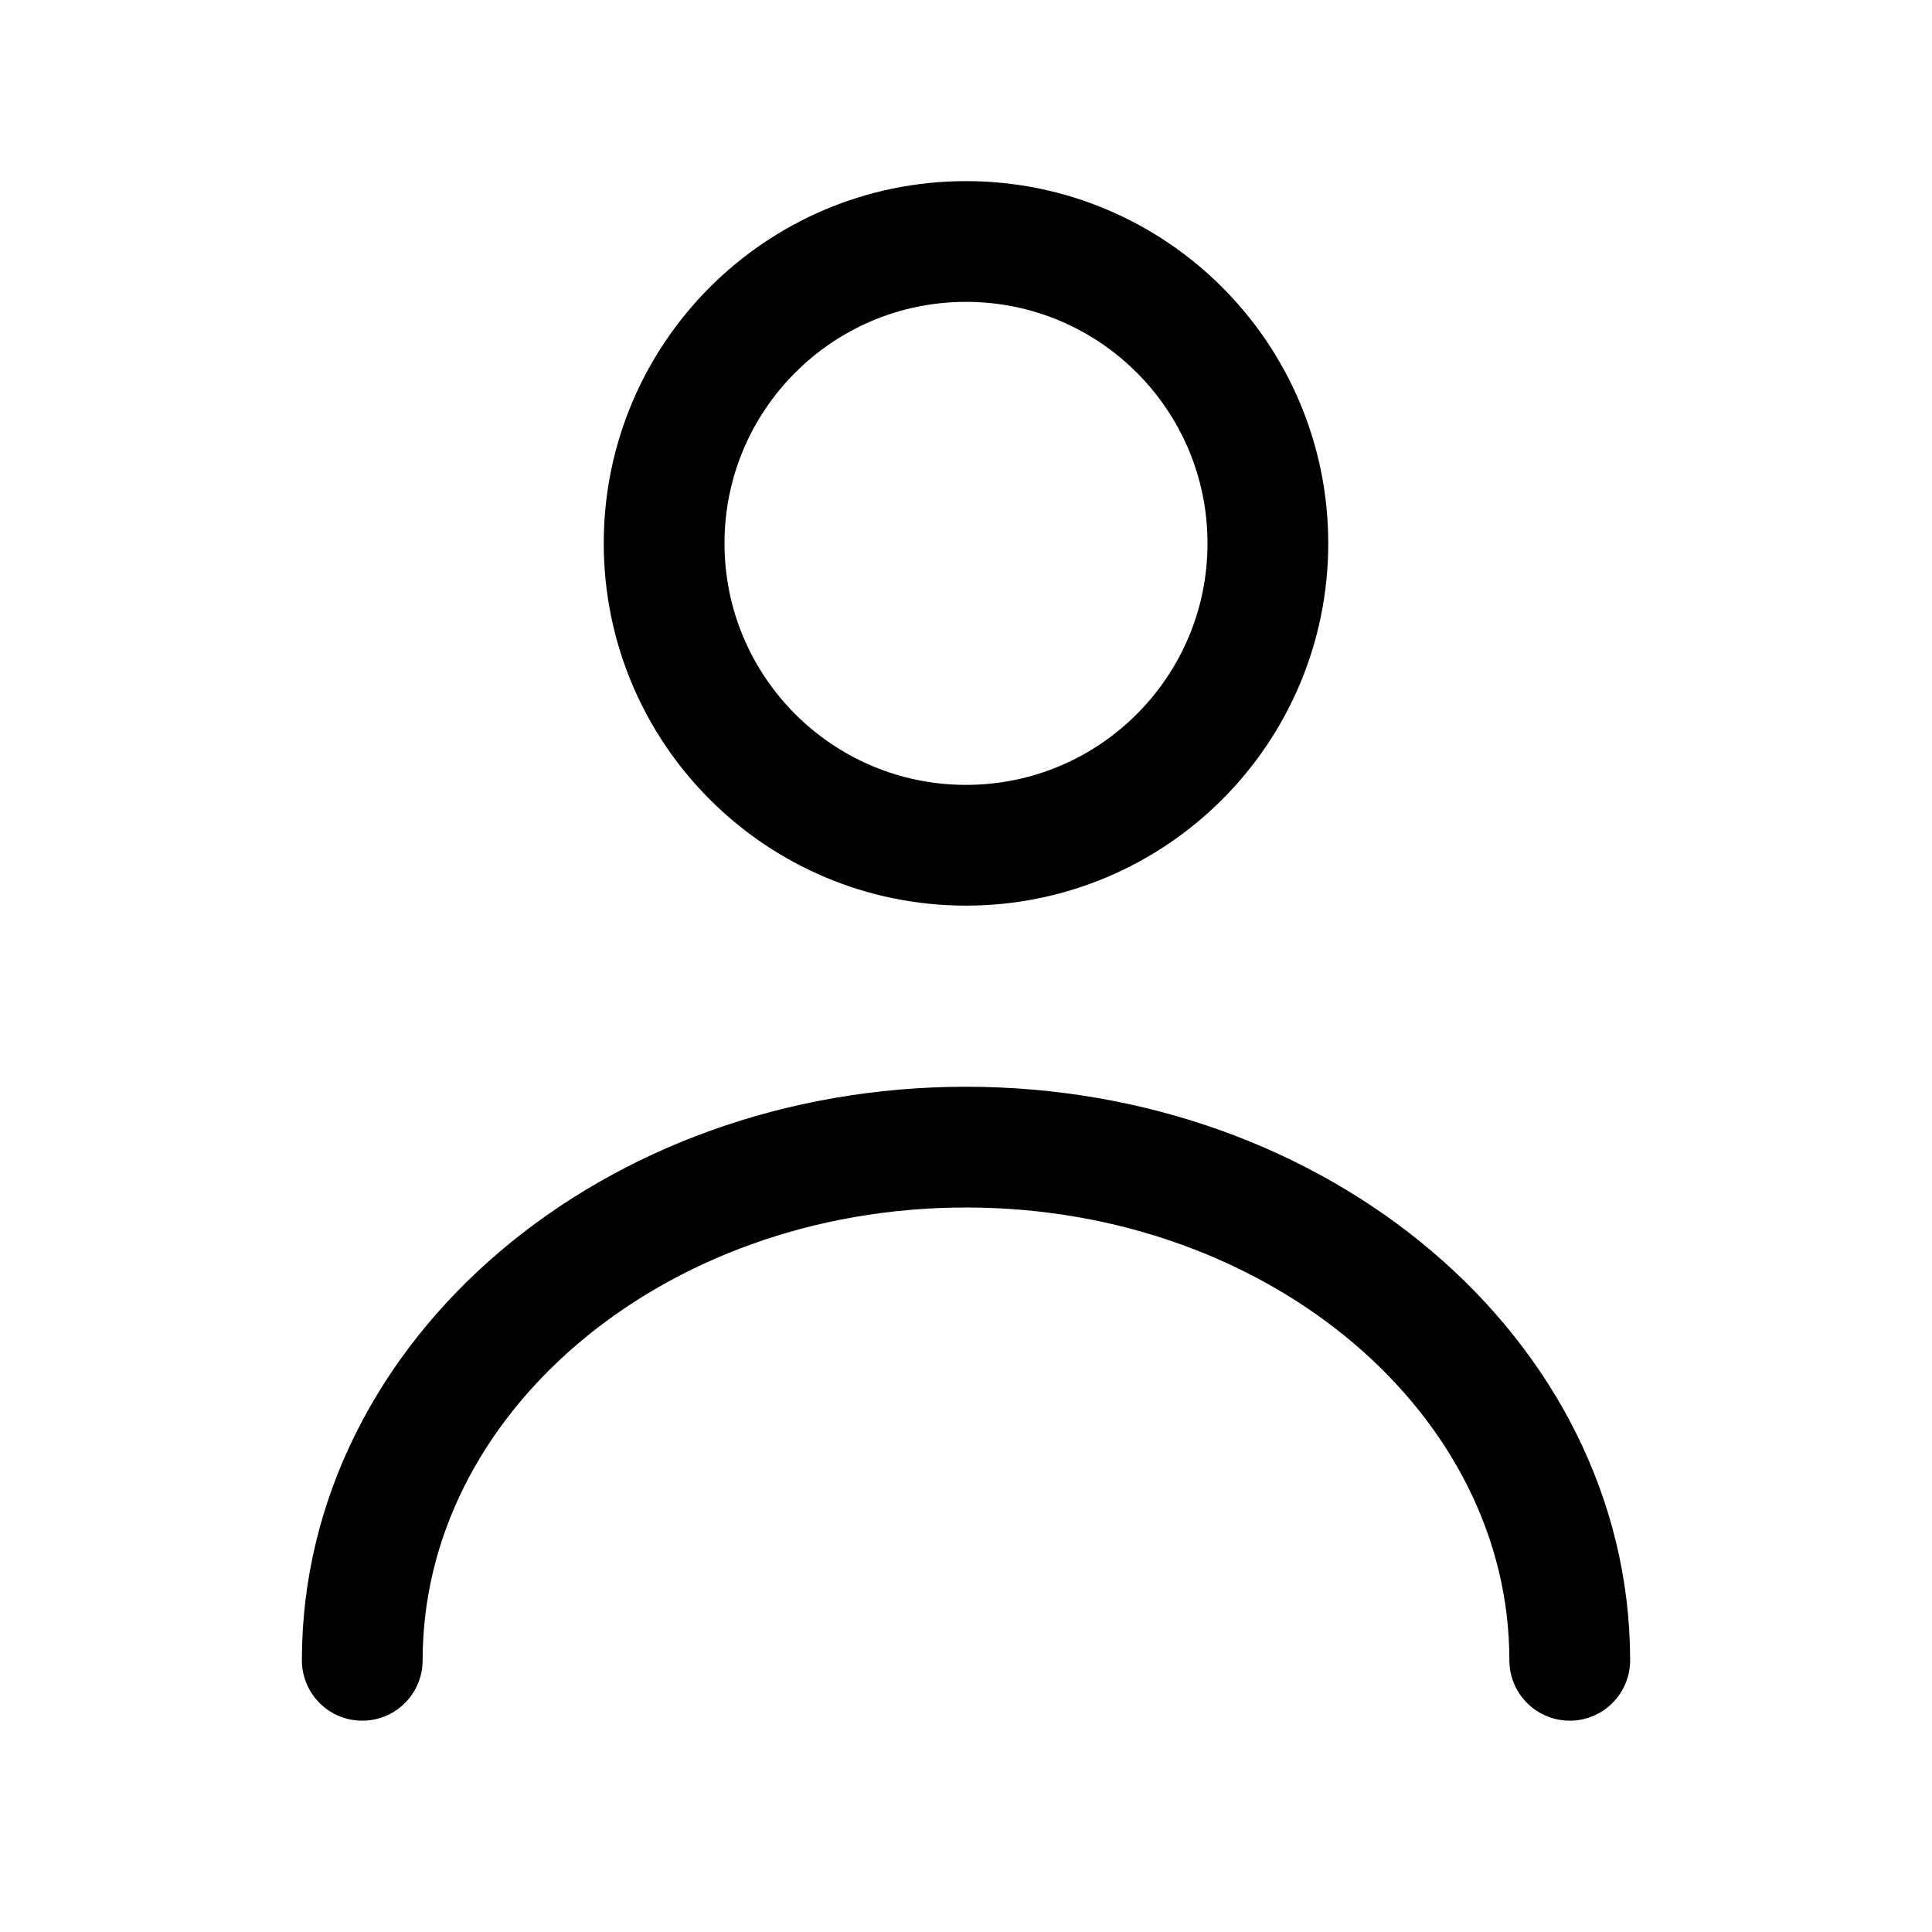
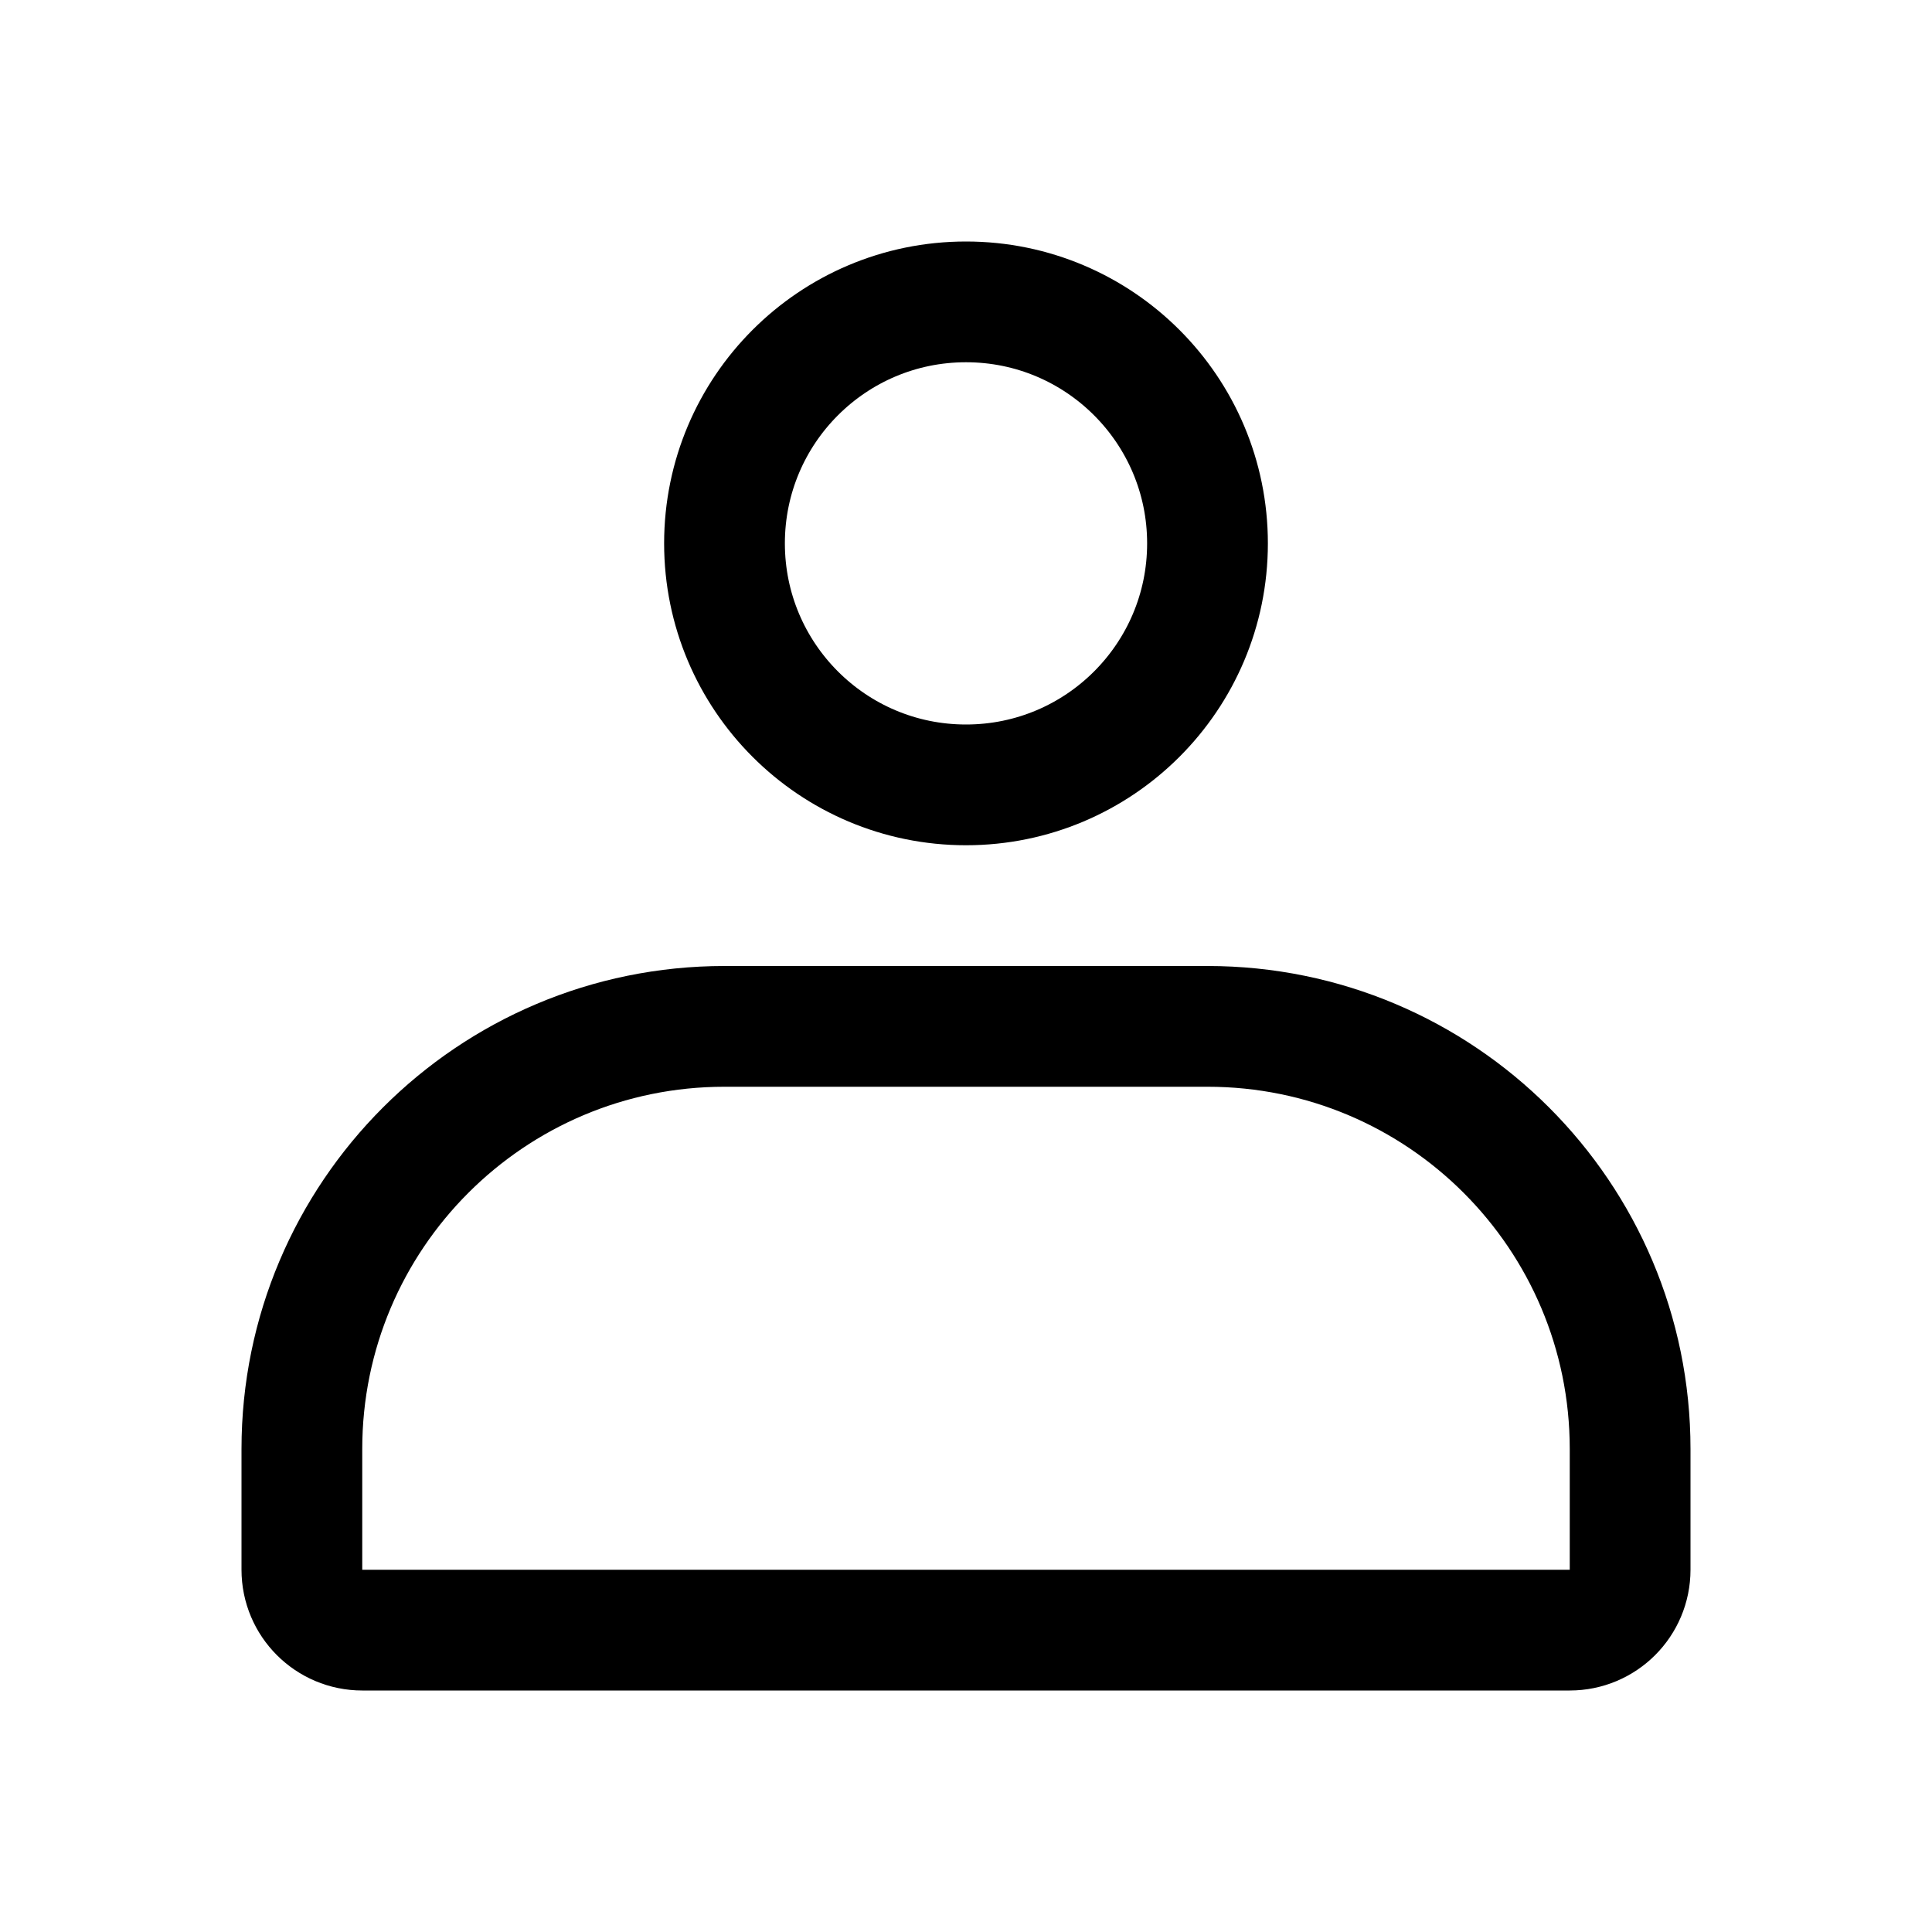
<svg xmlns="http://www.w3.org/2000/svg" width="32" height="32" viewBox="0 0 32 32" fill="none">
-   <circle cx="16" cy="9" r="5" stroke="currentColor" stroke-width="2" />
-   <path d="M6 27.5c0-4.694 4.477-8.5 10-8.5s10 3.806 10 8.5" stroke="currentColor" stroke-width="2" stroke-linecap="round" />
+   <path d="M12 17H20C23.866 17 27 20.134 27 24V26C27 26.552 26.552 27 26 27H6C5.448 27 5 26.552 5 26V24C5 20.134 8.134 17 12 17Z" stroke="currentColor" stroke-width="2" />
+   <circle cx="16" cy="9" r="4" stroke="currentColor" stroke-width="2" />
</svg>
